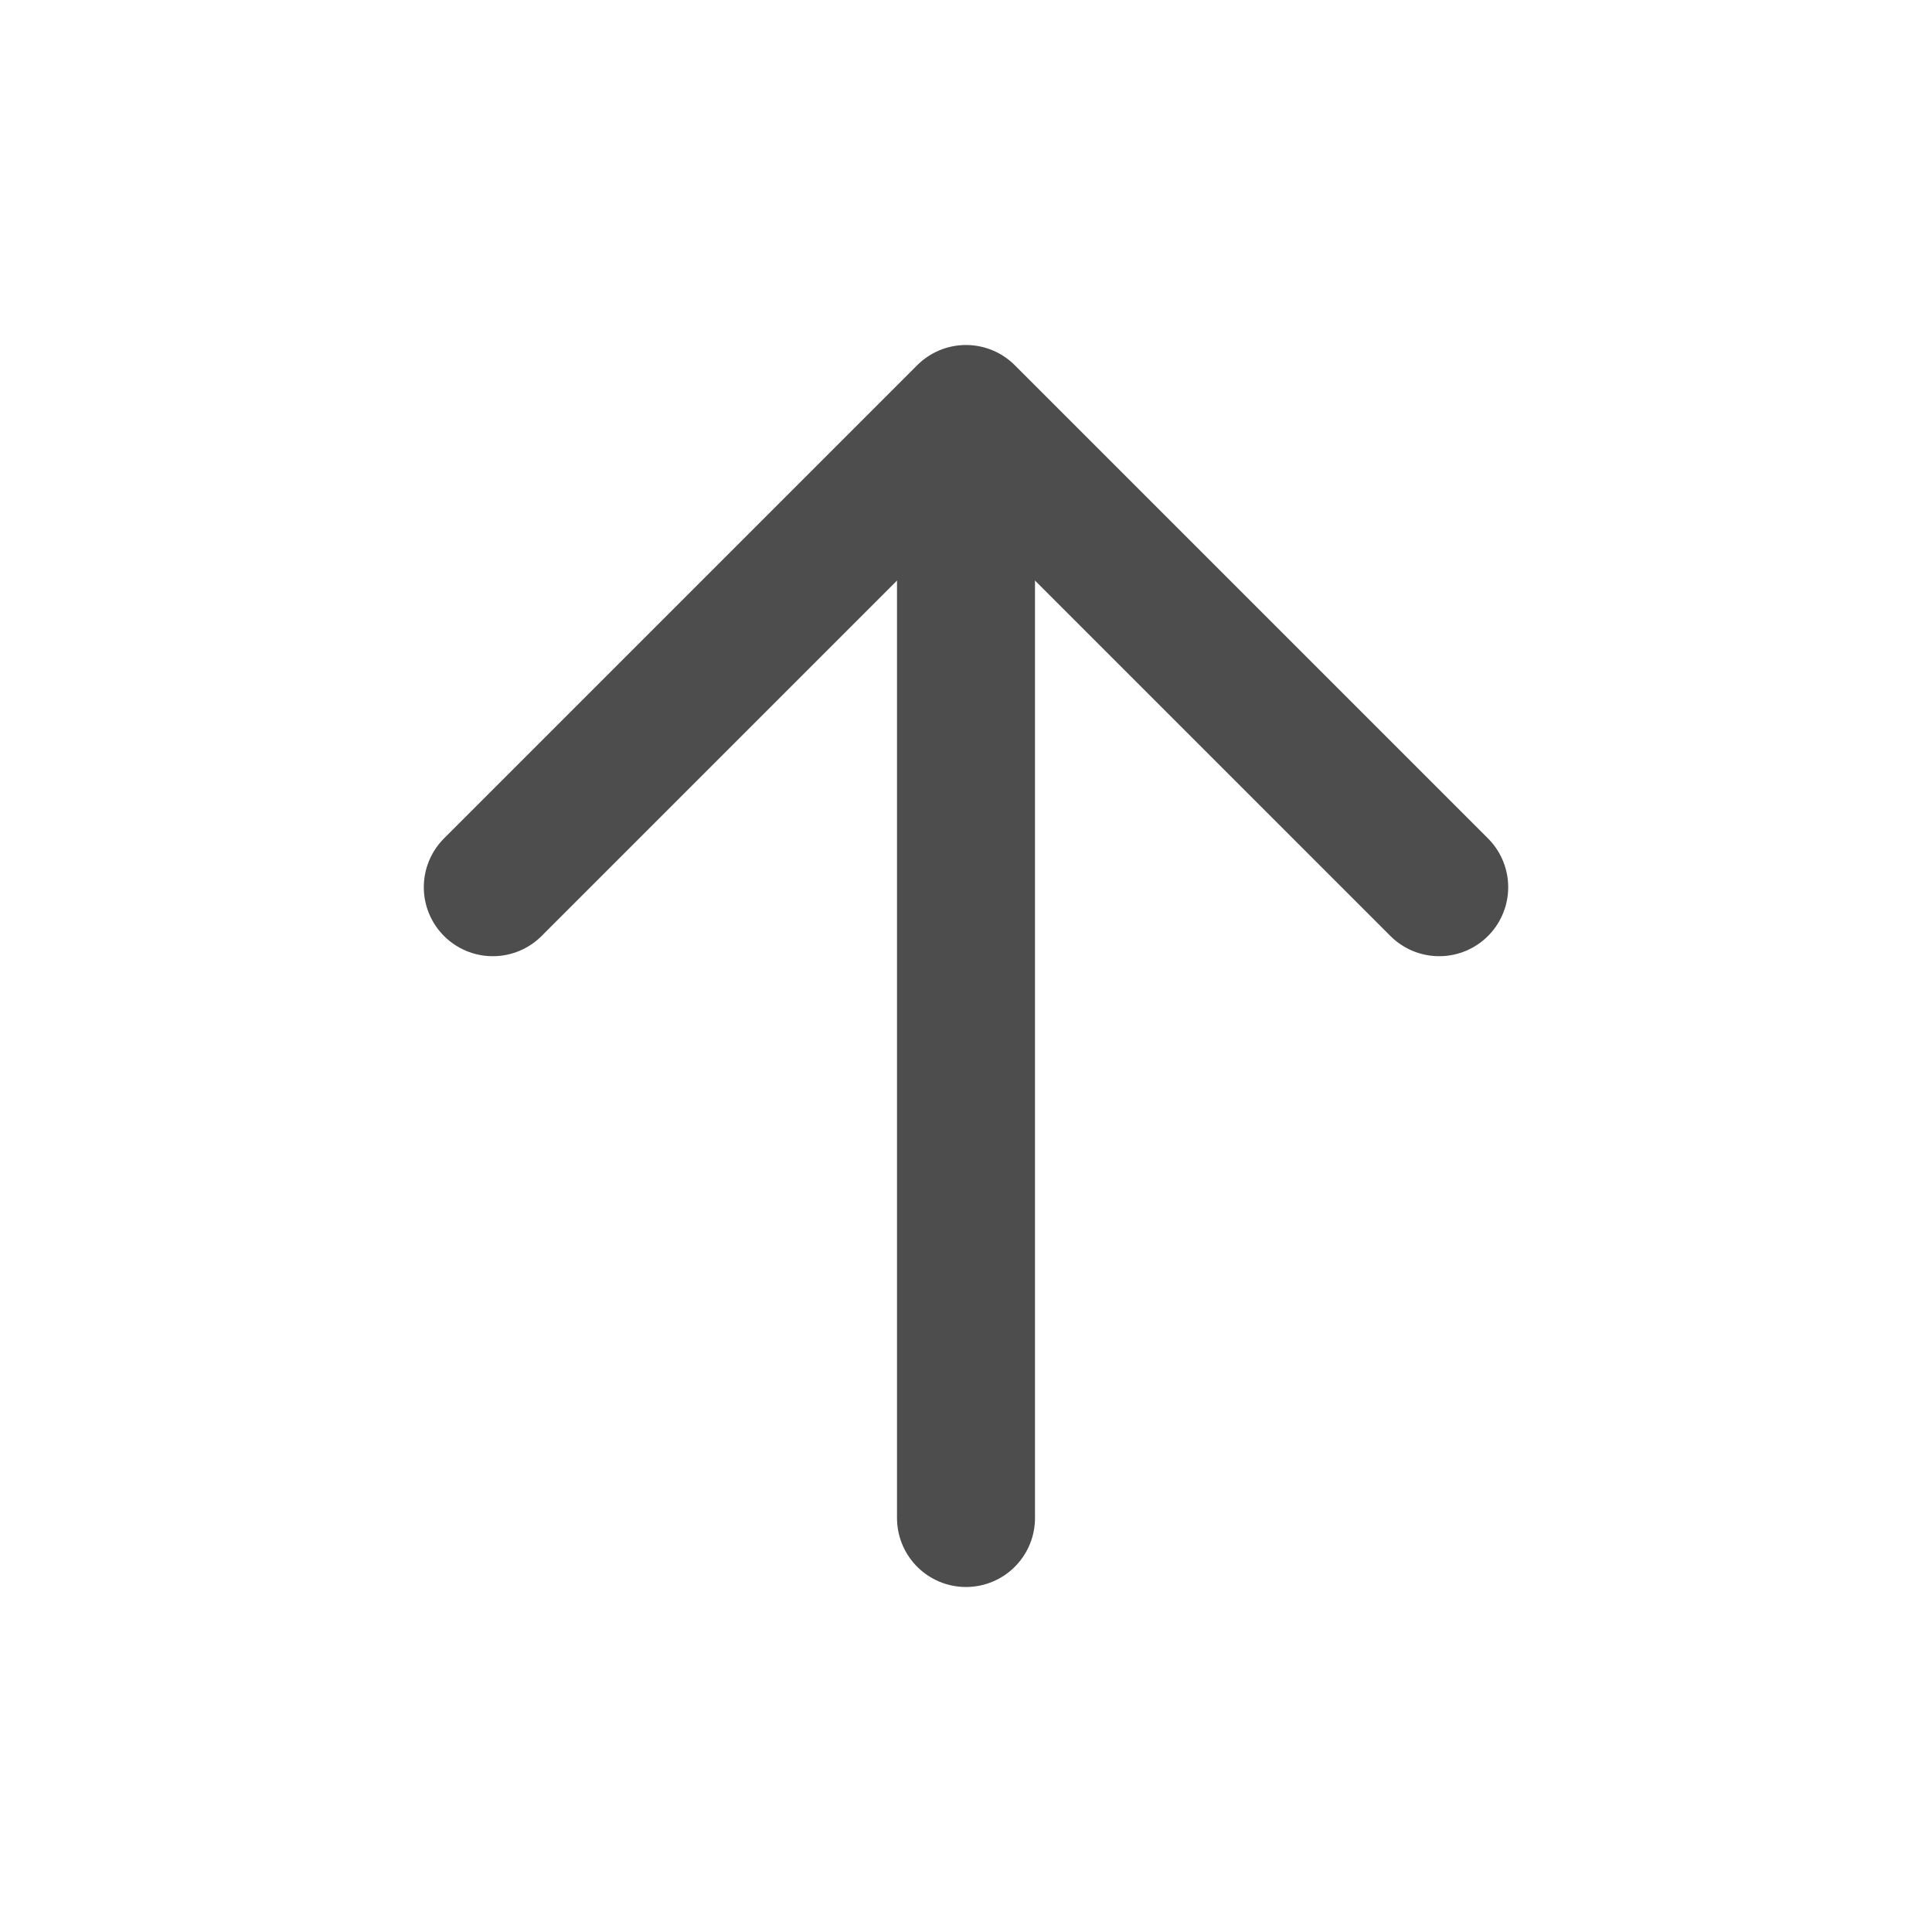
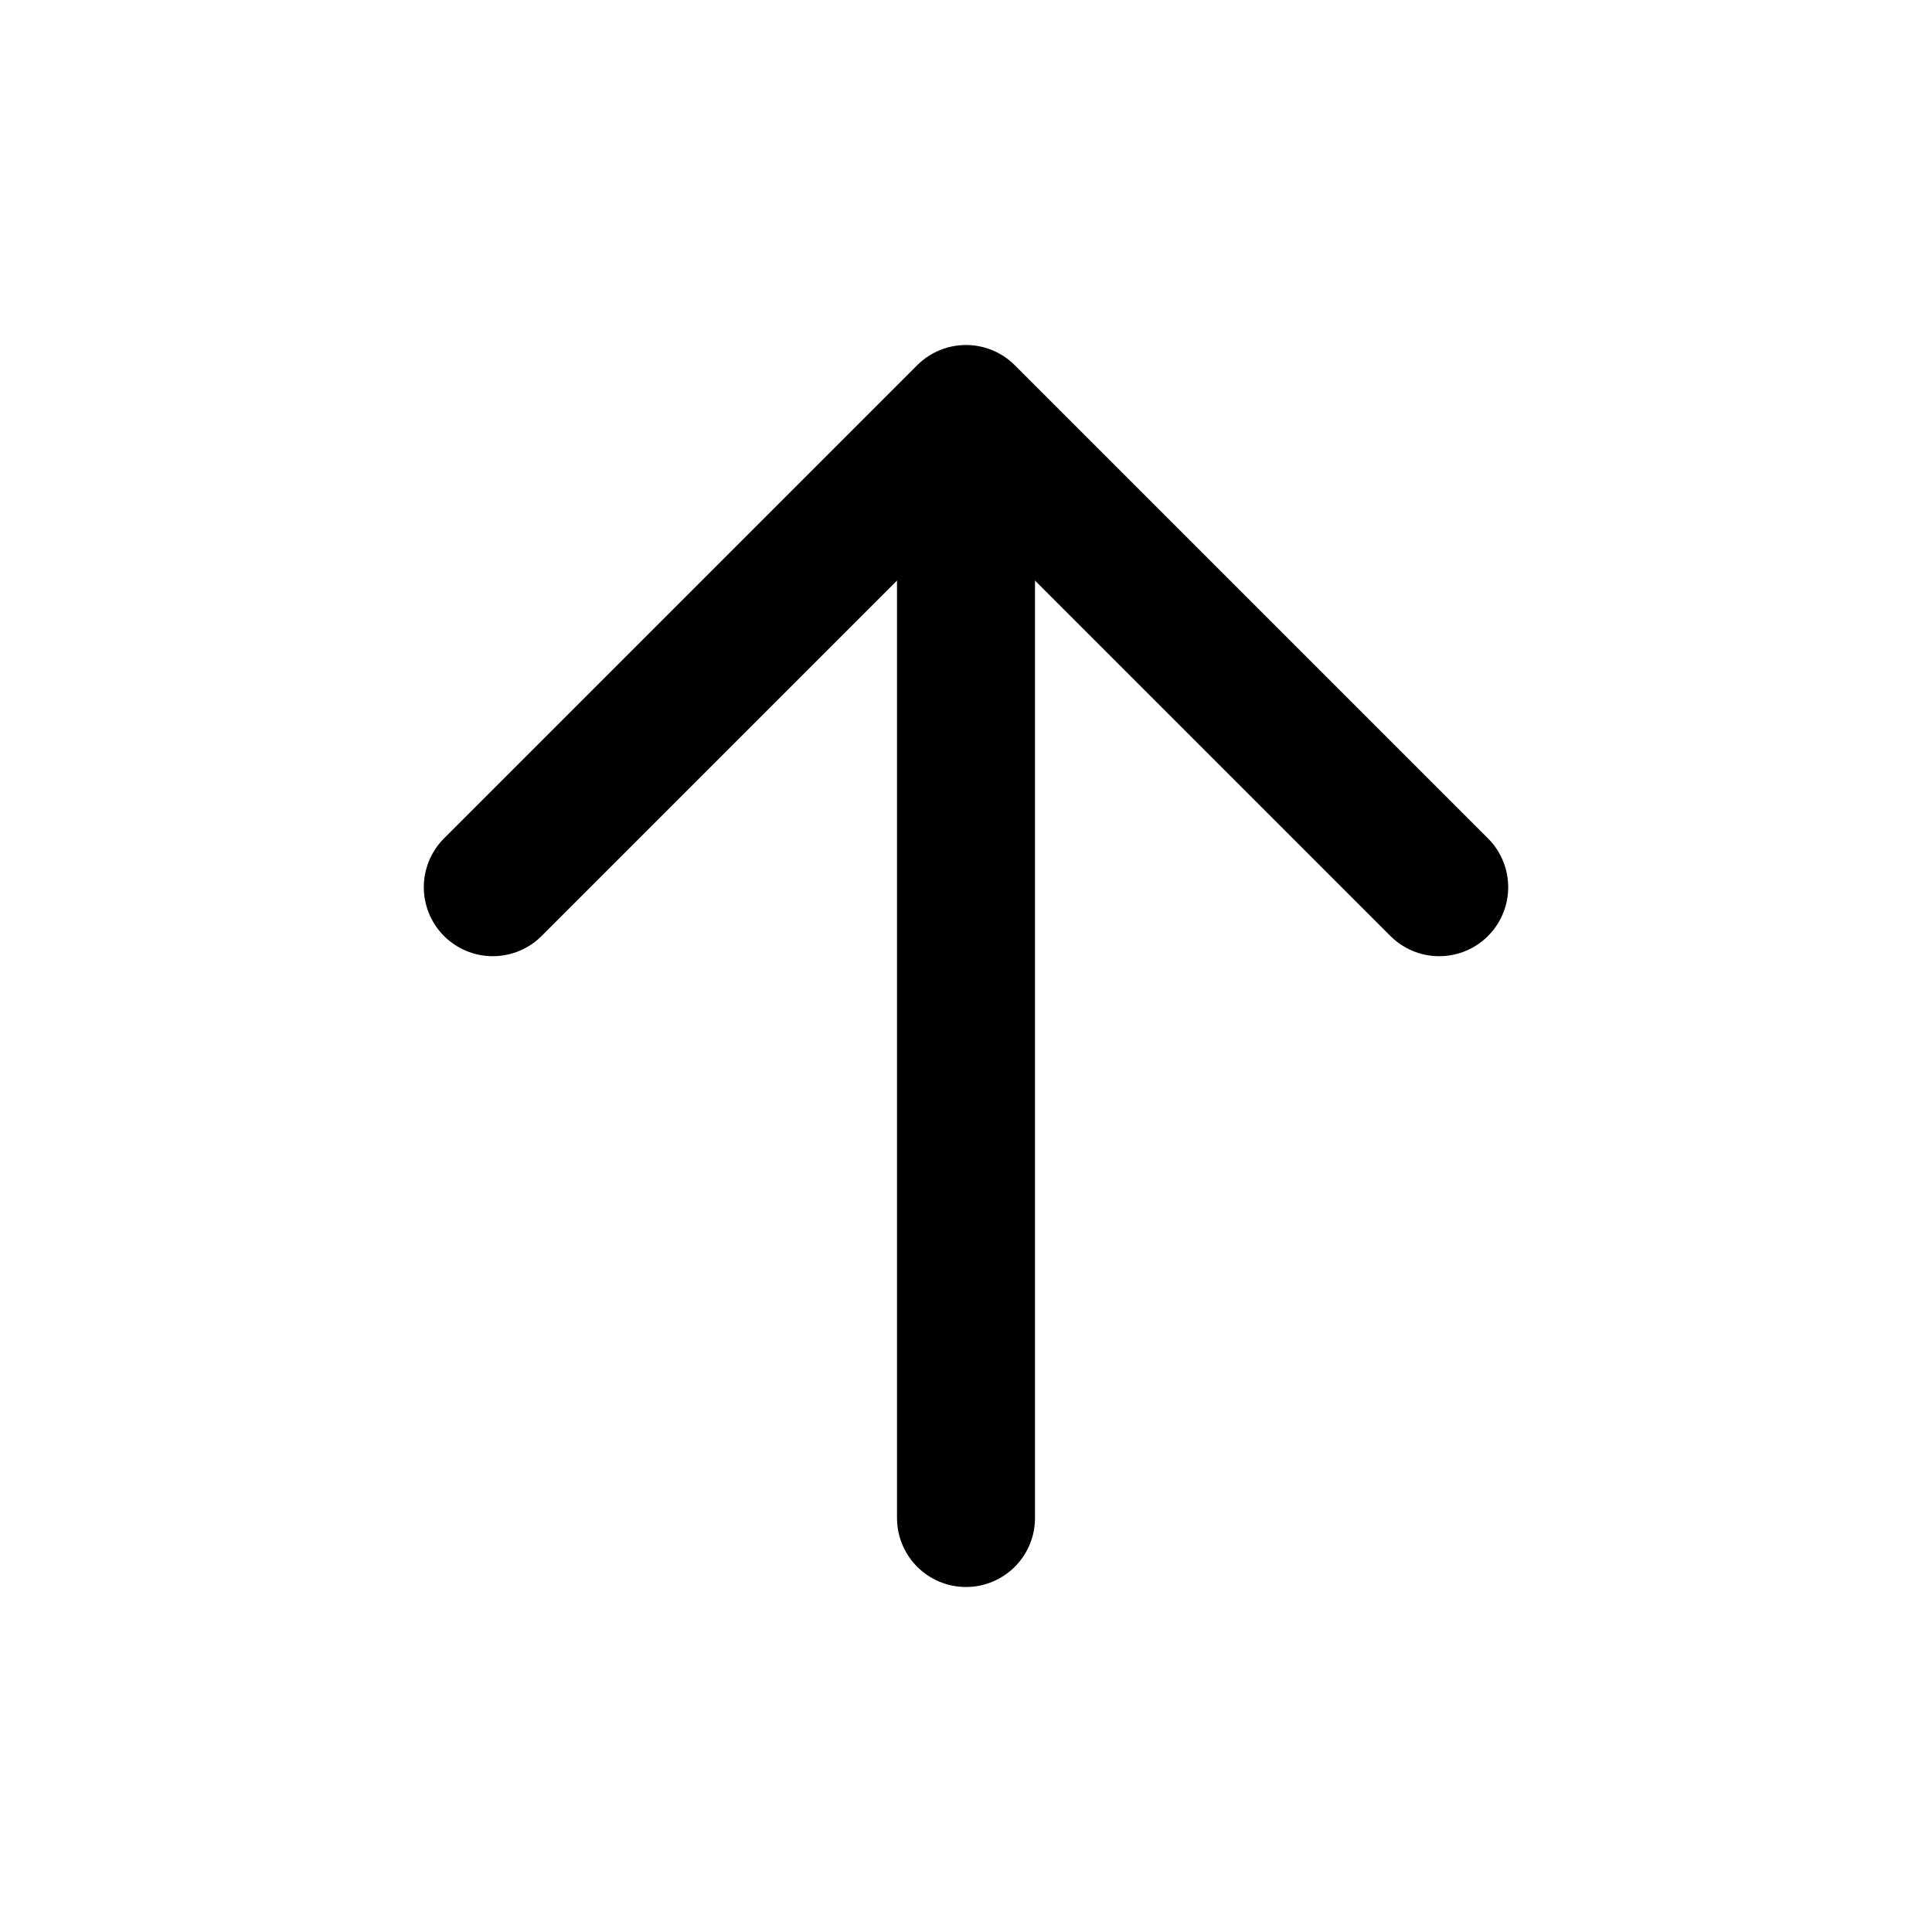
<svg xmlns="http://www.w3.org/2000/svg" width="14" height="14" viewBox="0 0 14 14" fill="none">
-   <path d="M7 3.286V11" stroke="#4D4D4D" stroke-linecap="round" stroke-linejoin="round" />
-   <path d="M10.429 6.429L7 3L3.571 6.429" stroke="#4D4D4D" stroke-linecap="round" stroke-linejoin="round" />
+   <path d="M7 3.286V11" stroke="currentColor" stroke-linecap="round" stroke-linejoin="round" />
+   <path d="M10.429 6.429L7 3L3.571 6.429" stroke="currentColor" stroke-linecap="round" stroke-linejoin="round" />
</svg>
